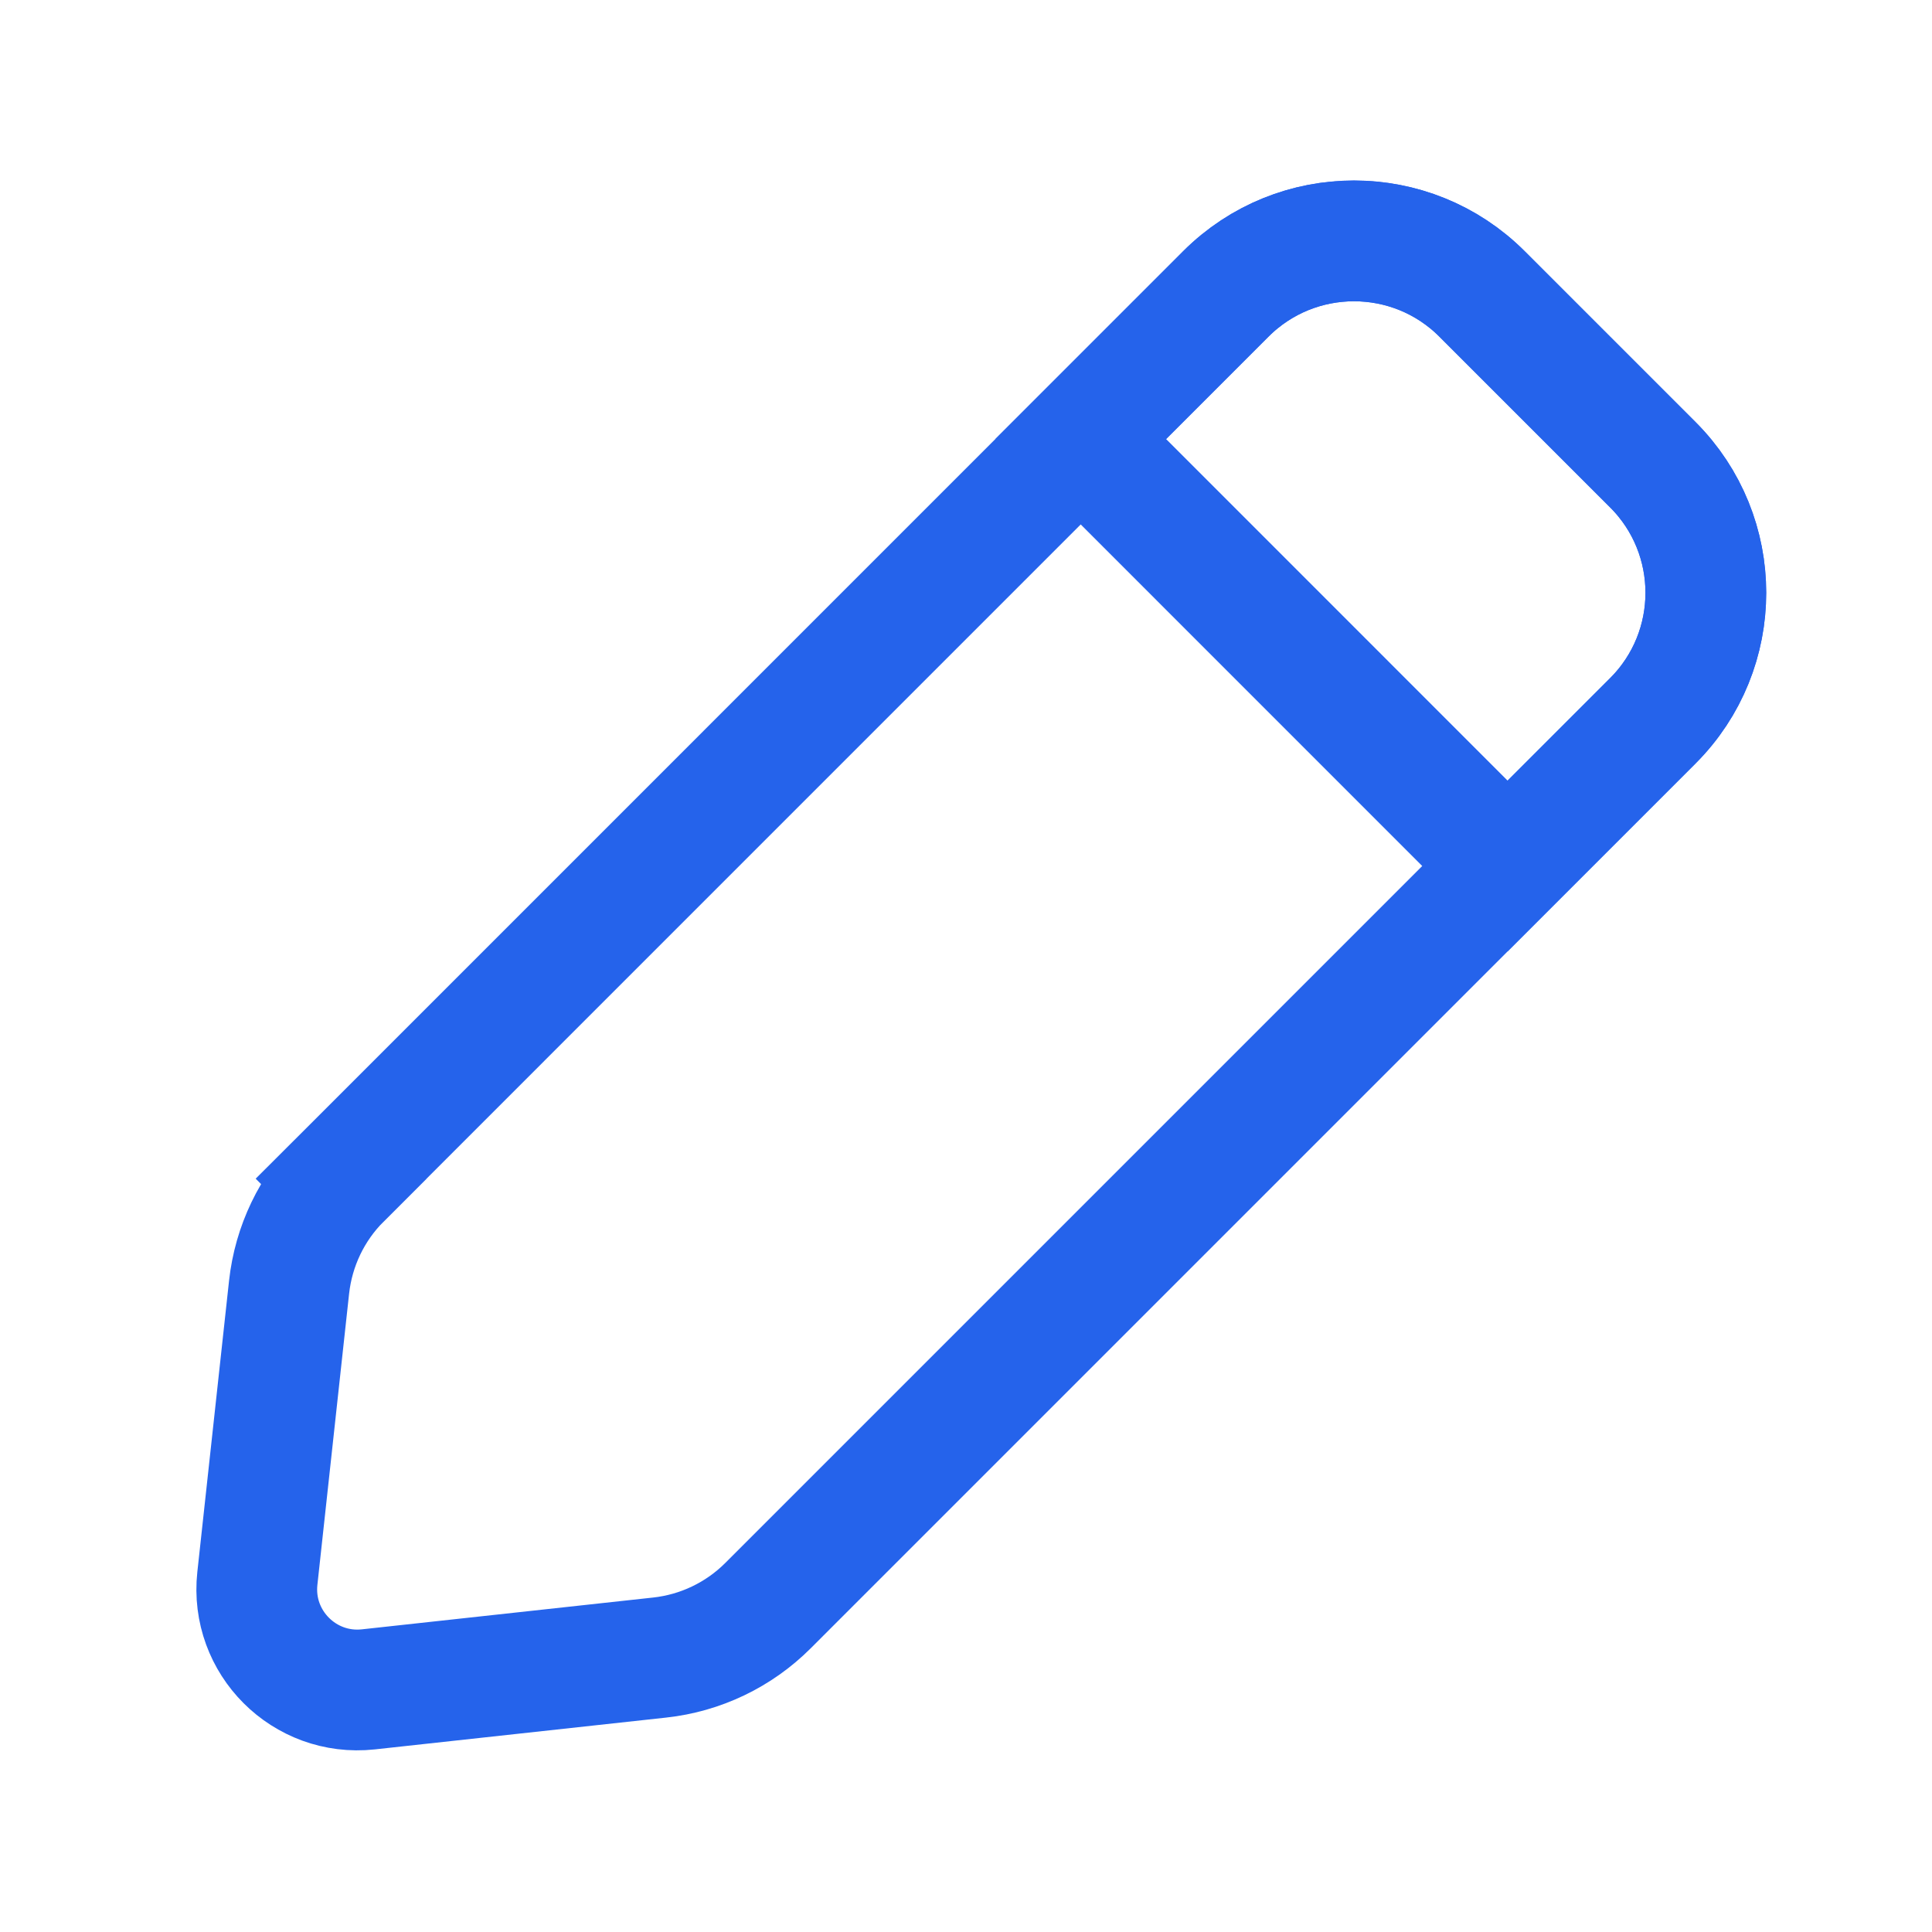
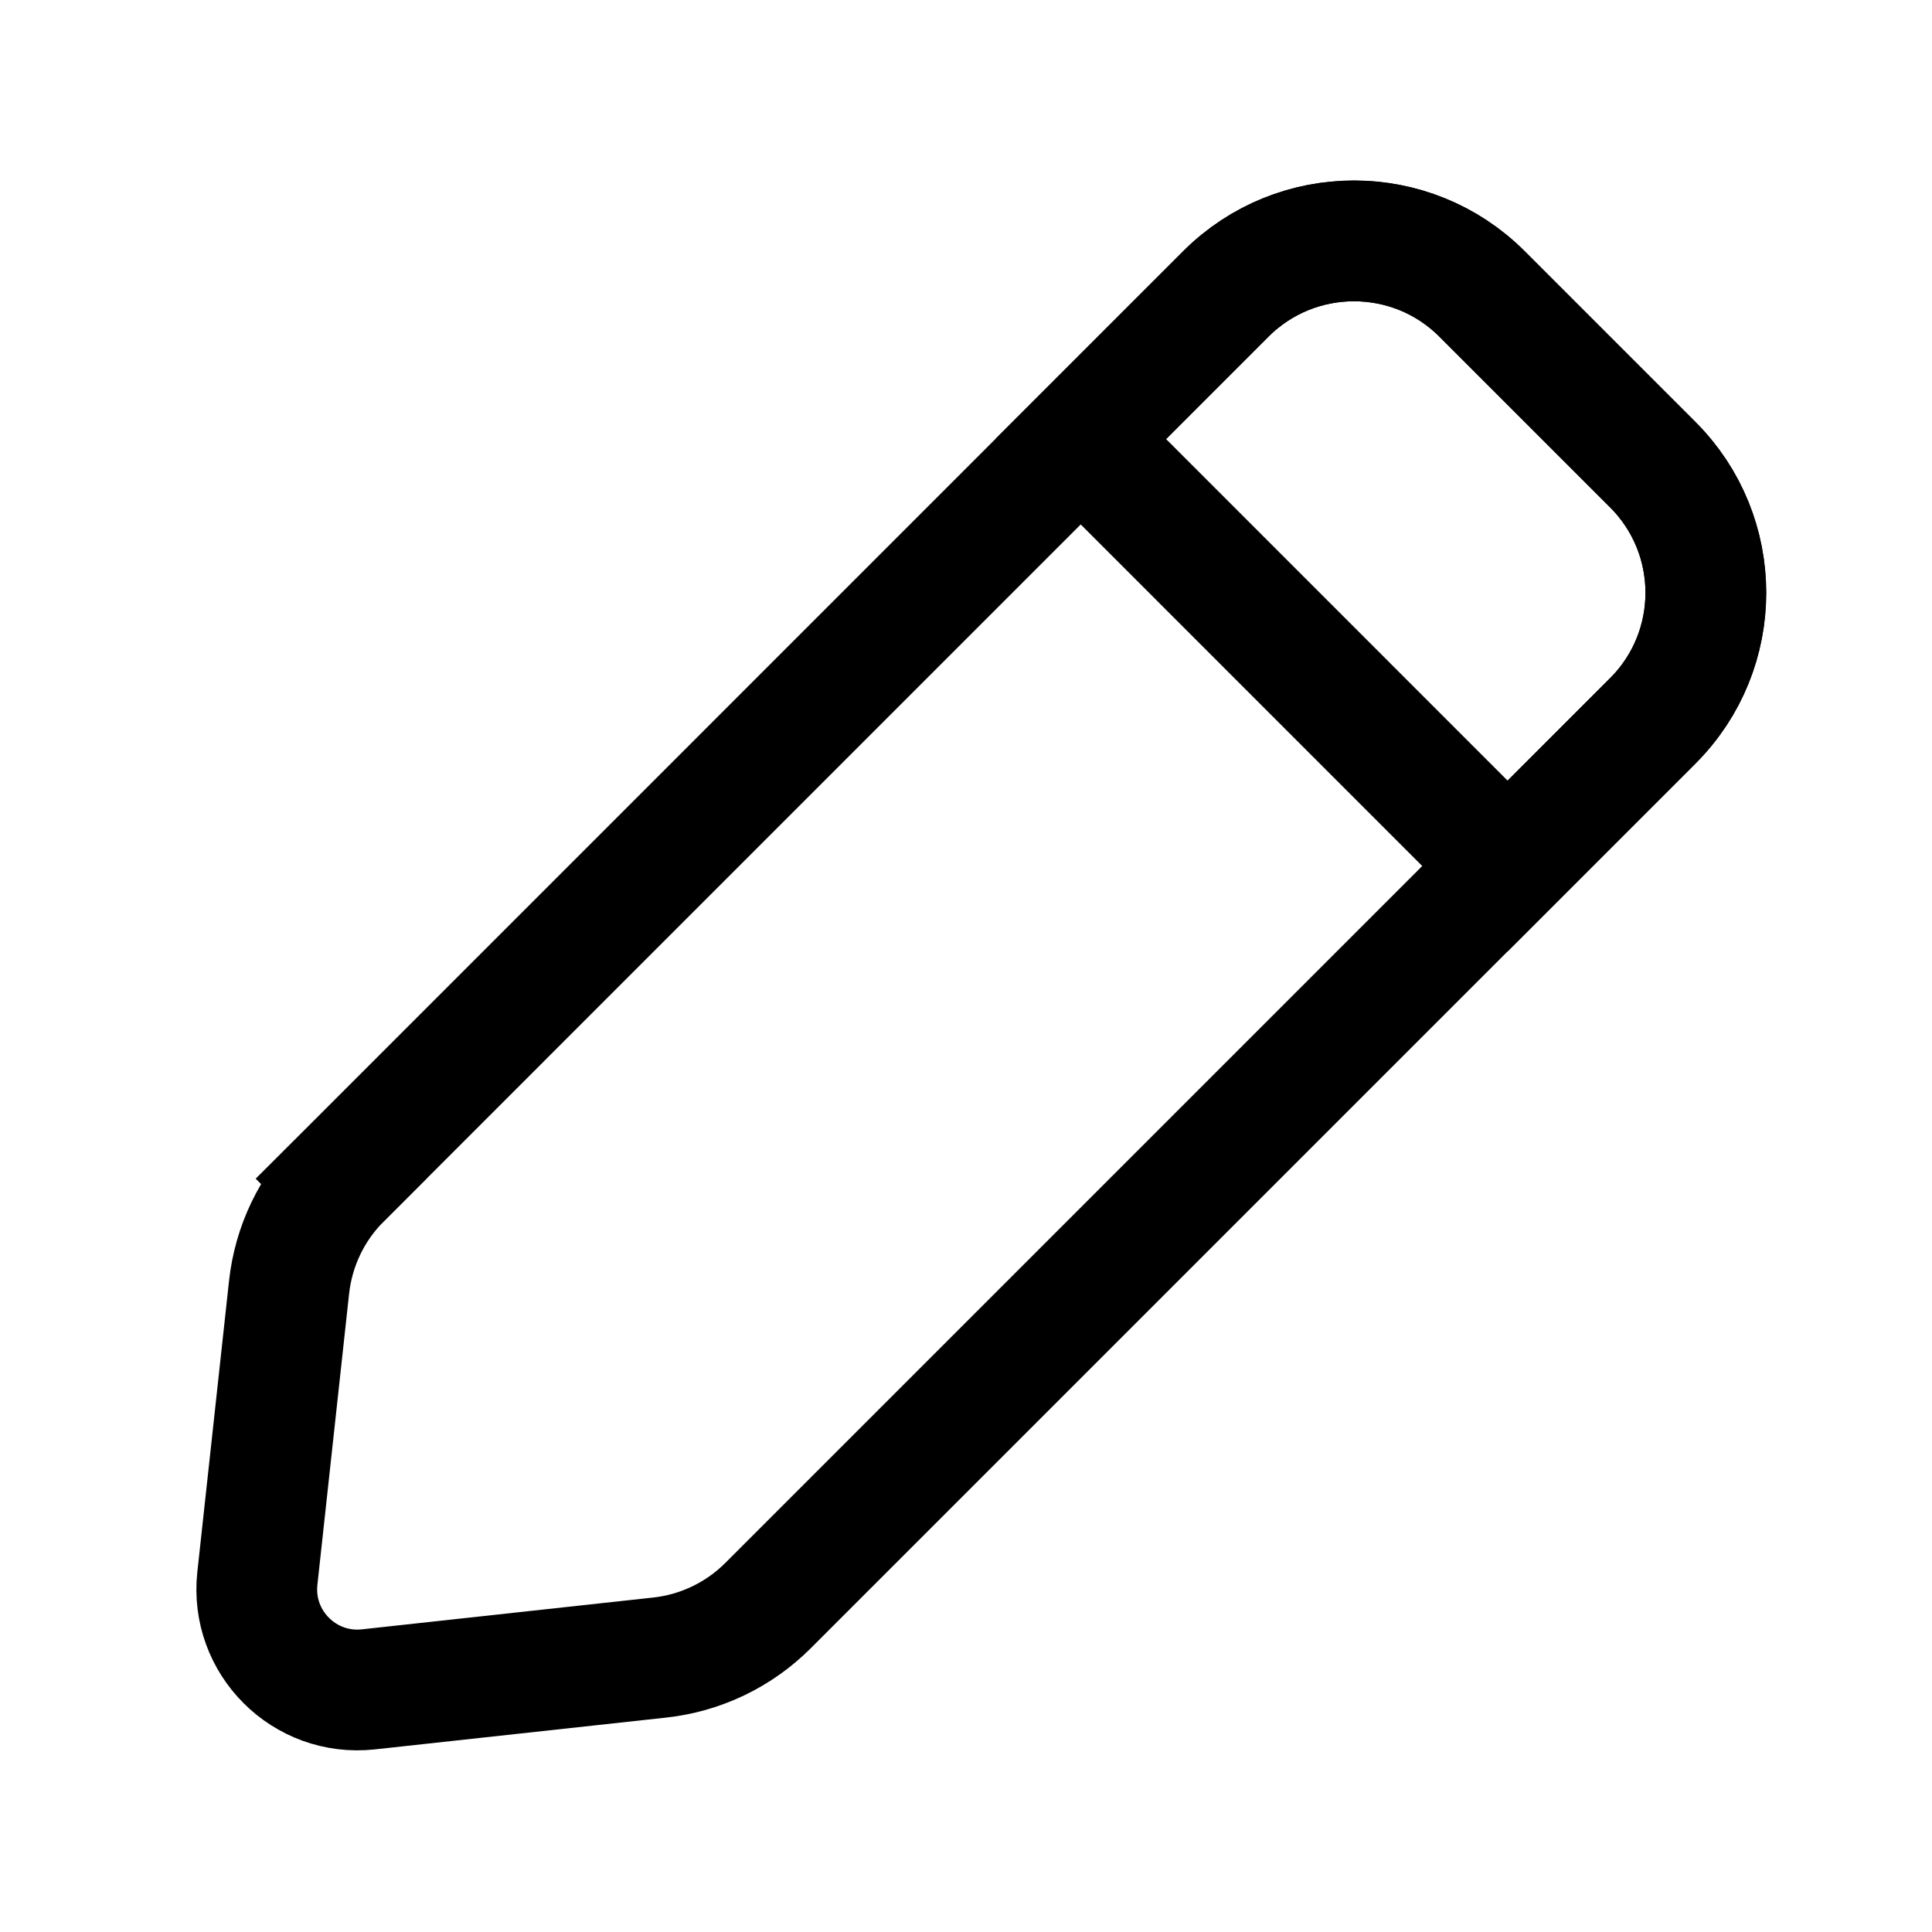
<svg xmlns="http://www.w3.org/2000/svg" width="800px" height="800px" viewBox="0 0 24 24" fill="none">
  <g id="SVGRepo_bgCarrier" stroke-width="0" />
  <g id="SVGRepo_tracerCarrier" stroke-linecap="round" stroke-linejoin="round" />
  <g id="SVGRepo_iconCarrier">
    <g id="style=linear">
      <g id="edit">
-         <path id="vector" d="M18.41 3.651L20.532 5.773C21.41 6.651 21.41 8.076 20.532 8.954L9.54 19.946C9.178 20.308 8.702 20.536 8.193 20.591L4.575 20.986C3.781 21.072 3.111 20.402 3.197 19.608L3.591 15.99C3.647 15.48 3.874 15.005 4.237 14.643L3.707 14.112L4.237 14.643L15.228 3.651C16.107 2.773 17.532 2.773 18.41 3.651Z" stroke="#2563eb" stroke-width="1.5" />
-         <path id="vector_2" d="M15.228 3.651C16.107 2.773 17.532 2.773 18.41 3.651L20.532 5.773C21.41 6.651 21.41 8.076 20.532 8.954L18.728 10.758L13.425 5.454L15.228 3.651Z" stroke="#2563eb" stroke-width="1.5" />
+         <path id="vector" d="M18.41 3.651L20.532 5.773C21.41 6.651 21.41 8.076 20.532 8.954L9.54 19.946C9.178 20.308 8.702 20.536 8.193 20.591L4.575 20.986C3.781 21.072 3.111 20.402 3.197 19.608L3.591 15.99C3.647 15.48 3.874 15.005 4.237 14.643L3.707 14.112L4.237 14.643L15.228 3.651C16.107 2.773 17.532 2.773 18.41 3.651Z" stroke="currentcolor" stroke-width="1.5" />
+         <path id="vector_2" d="M15.228 3.651C16.107 2.773 17.532 2.773 18.41 3.651L20.532 5.773C21.41 6.651 21.41 8.076 20.532 8.954L18.728 10.758L13.425 5.454L15.228 3.651Z" stroke="currentcolor" stroke-width="1.5" />
      </g>
    </g>
  </g>
</svg>
